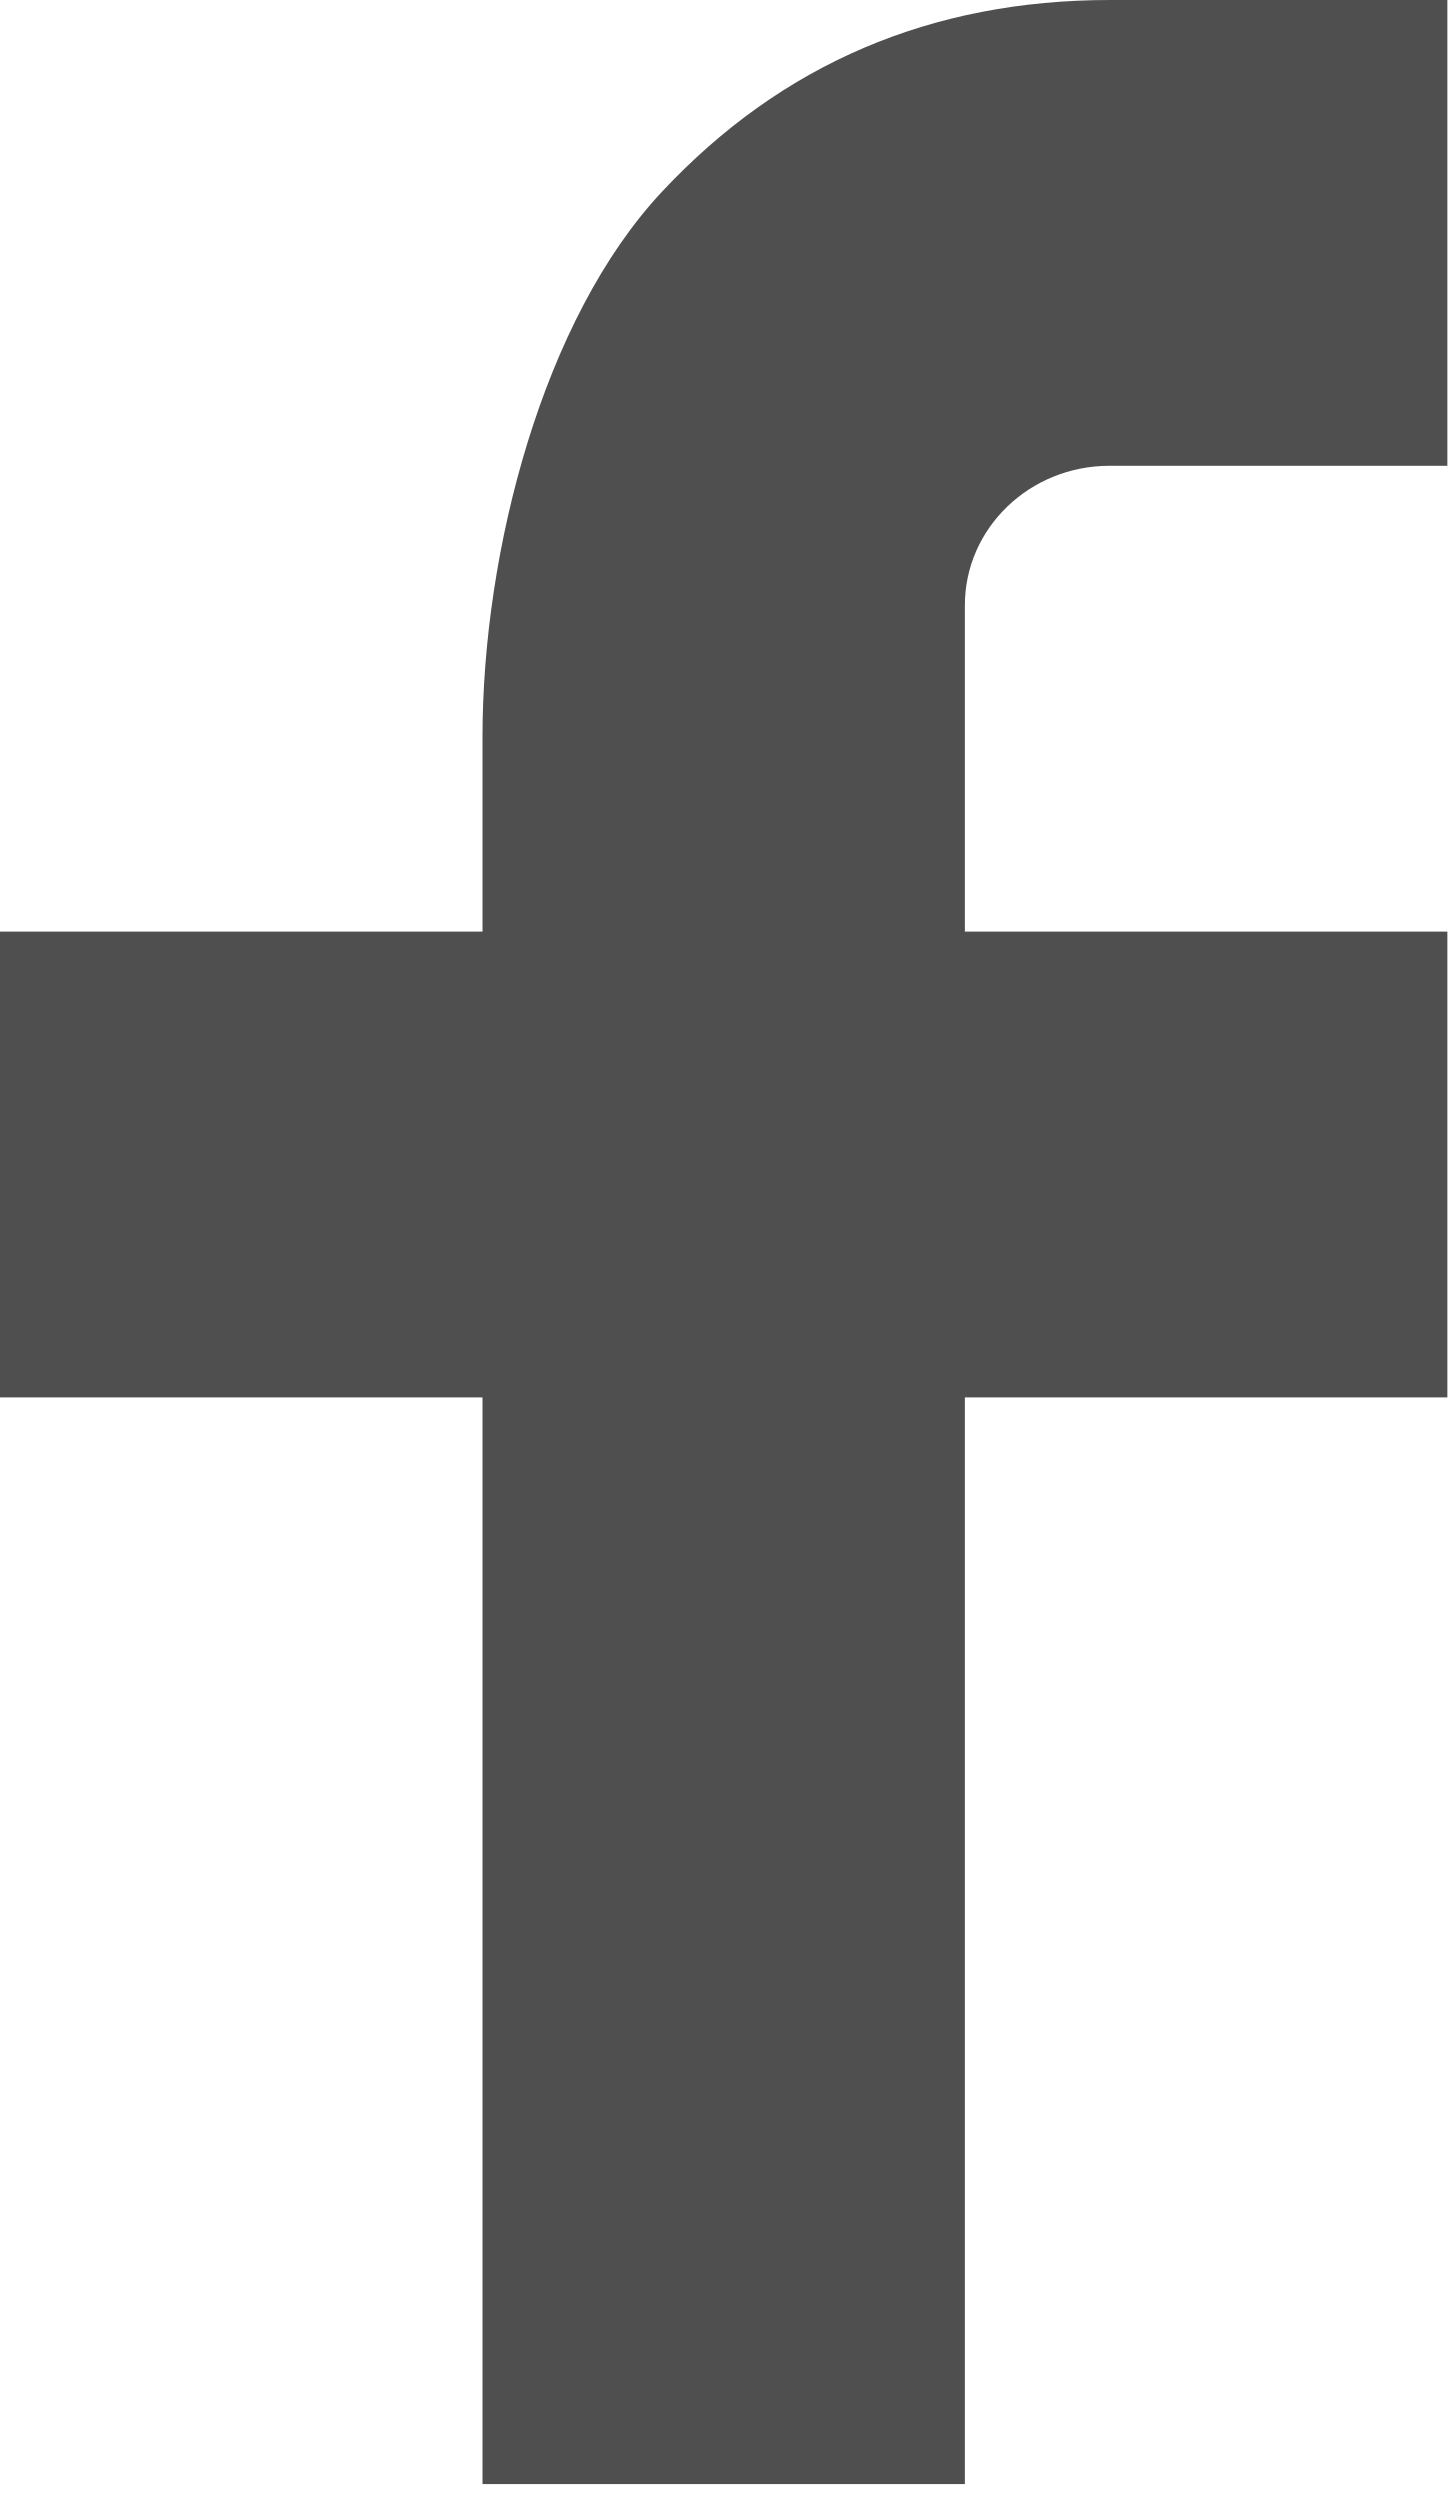
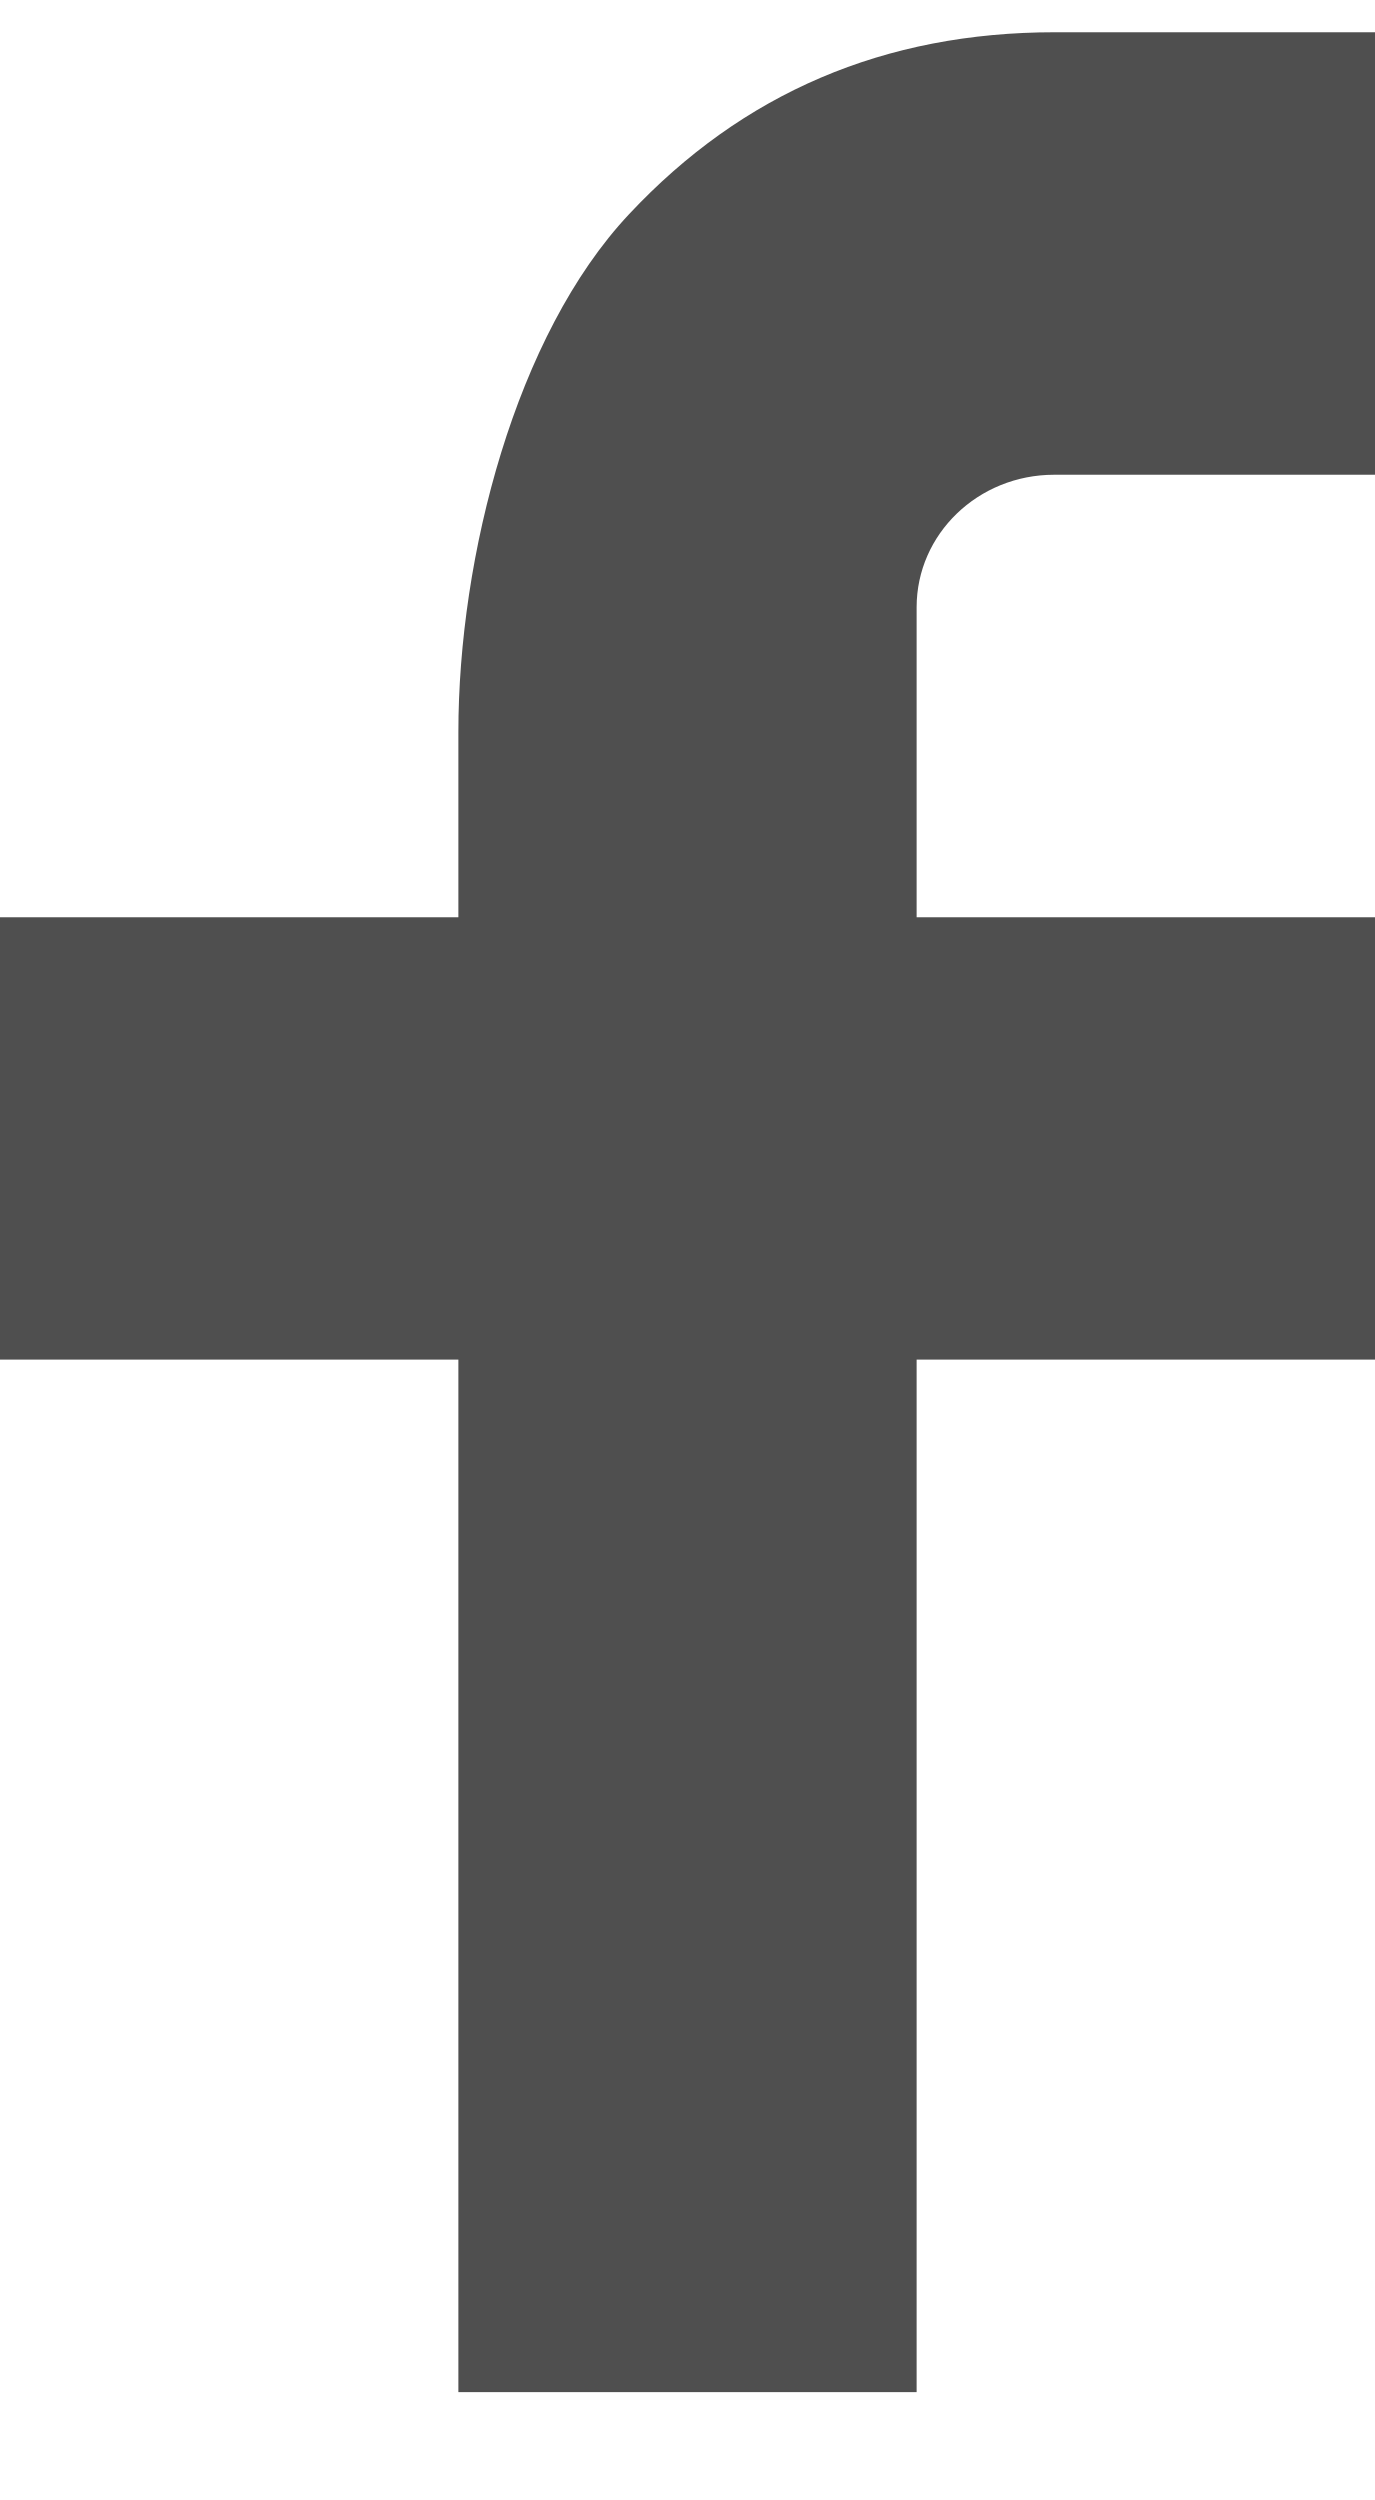
- <svg xmlns="http://www.w3.org/2000/svg" width="11" height="19" viewBox="0 0 11 19" fill="none">
-   <path d="M7.333 7.08H11V10.62H7.333V18.879H3.667V10.62H0V7.08H3.667V5.599C3.667 4.196 4.124 2.424 5.033 1.455C5.942 0.484 7.078 0 8.438 0H11V3.54H8.433C7.825 3.54 7.333 4.014 7.333 4.601V7.08Z" fill="#4F4F4F" />
+ <svg xmlns="http://www.w3.org/2000/svg" width="11" height="20" viewBox="0 0 11 20" fill="none">
+   <path d="M7.333 7.338H11V10.877H7.333V19.137H3.667V10.877H0V7.338H3.667V5.857C3.667 4.454 4.124 2.681 5.033 1.713C5.942 0.742 7.078 0.258 8.438 0.258H11V3.798H8.433C7.825 3.798 7.333 4.272 7.333 4.858V7.338Z" fill="#4F4F4F" />
</svg>
